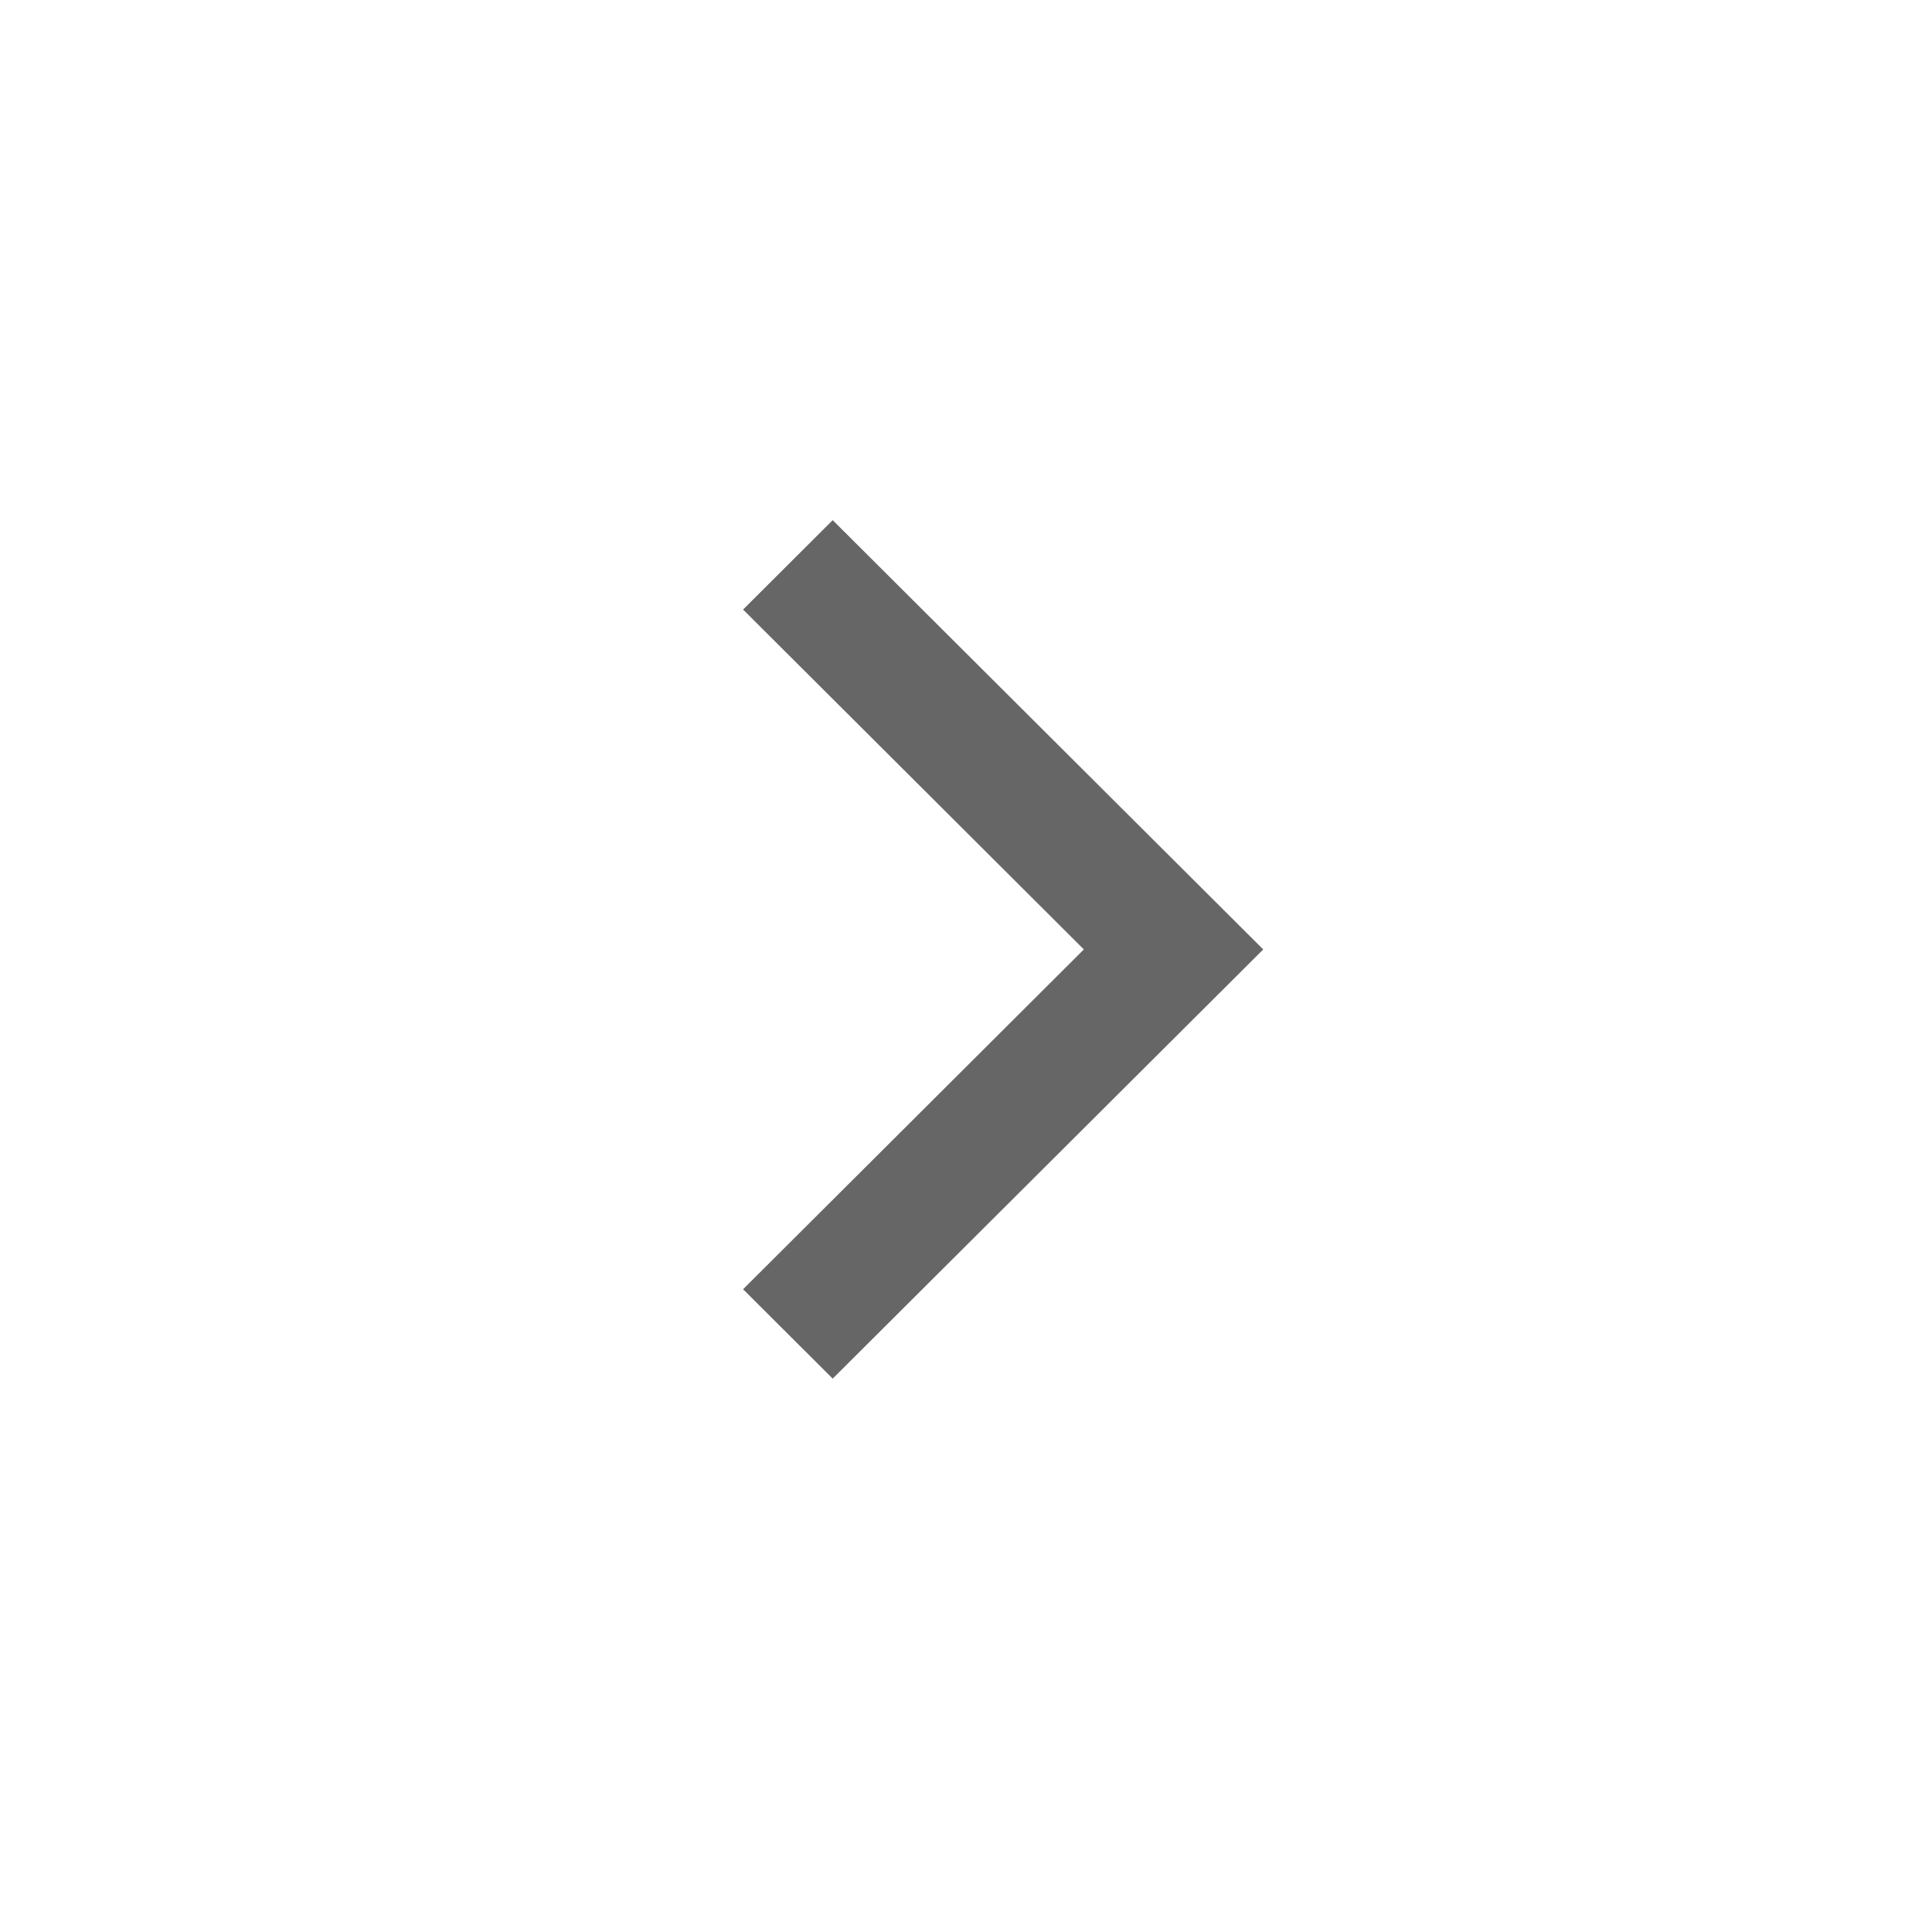
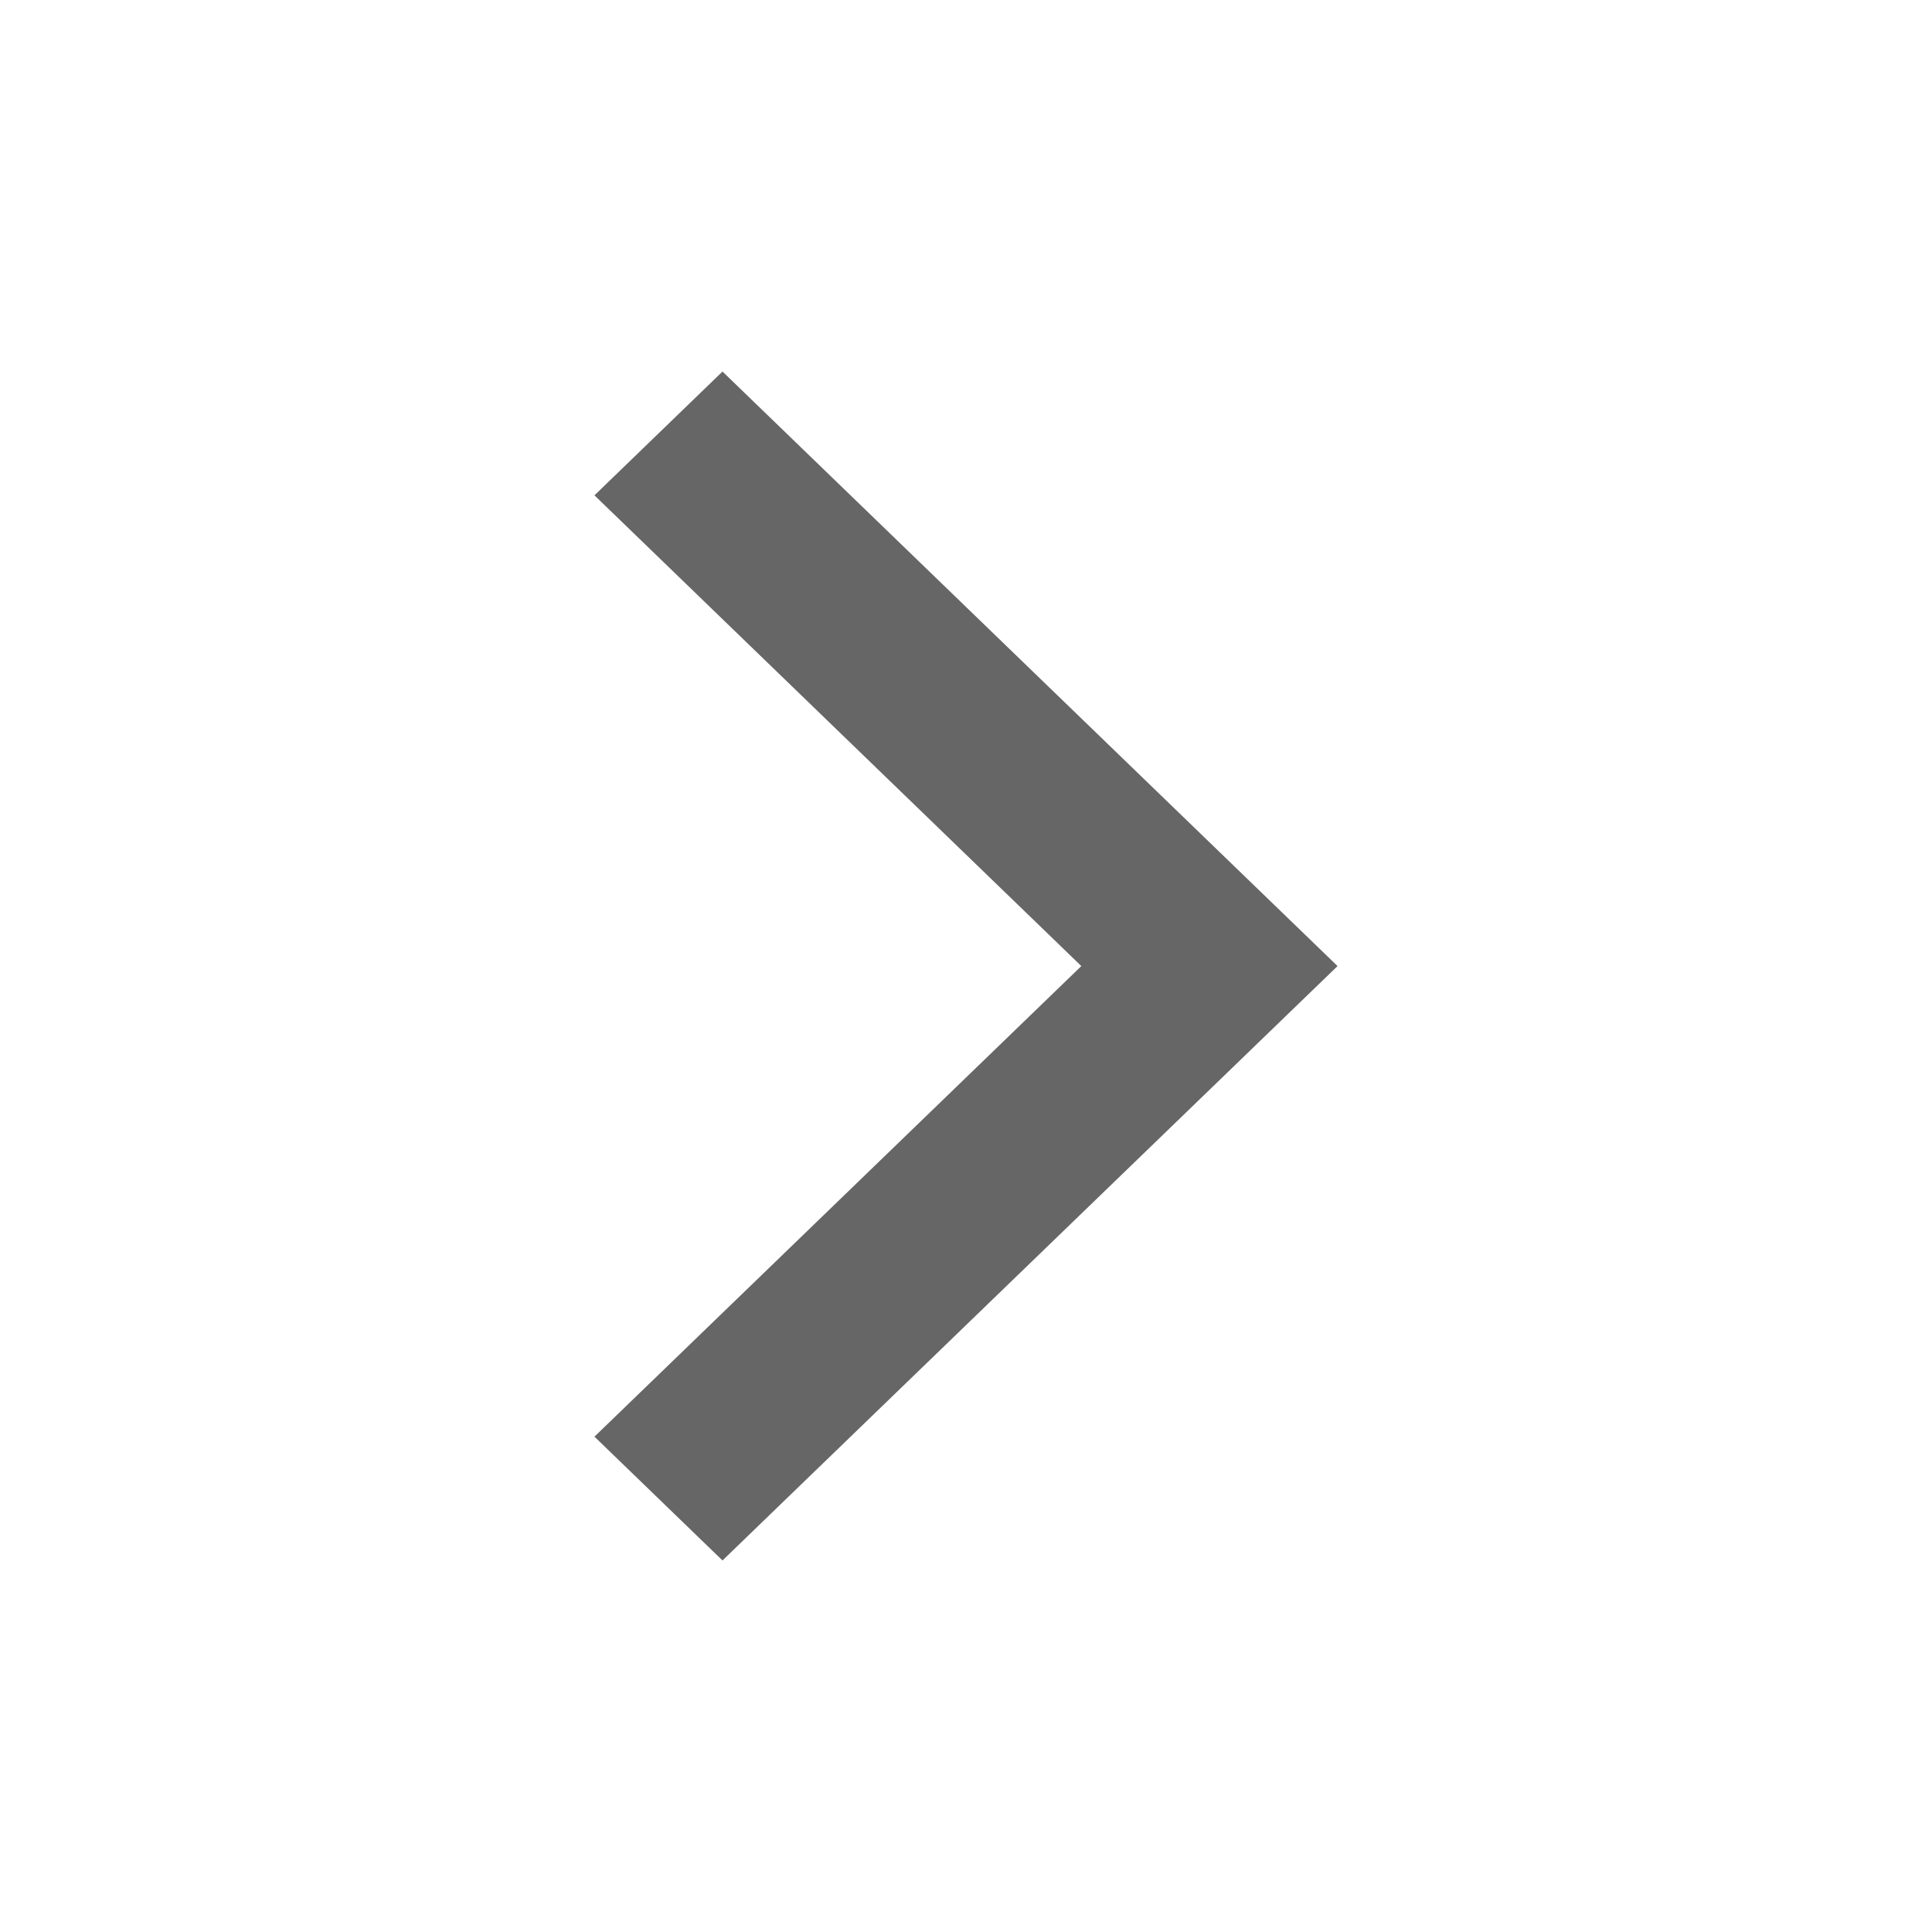
<svg xmlns="http://www.w3.org/2000/svg" width="26px" height="26px" viewBox="0 0 26 26" version="1.1">
  <defs />
  <g id="Symbols" stroke="none" stroke-width="1" fill="none" fill-rule="evenodd">
-     <g id="Link-pijl-grijs" fill="#666666">
-       <polygon id="Link-pijl" points="11.206 7 10 8.203 14.586 12.777 10 17.35 11.206 18.553 17 12.777" />
+     <g id="icoon-linkpijl-grijs-transparant" fill="#666666">
+       <polygon id="Link-pijl" points="9.723 5 8 6.666 14.552 13.001 8 19.334 9.723 21 18 13.001" />
    </g>
  </g>
</svg>
